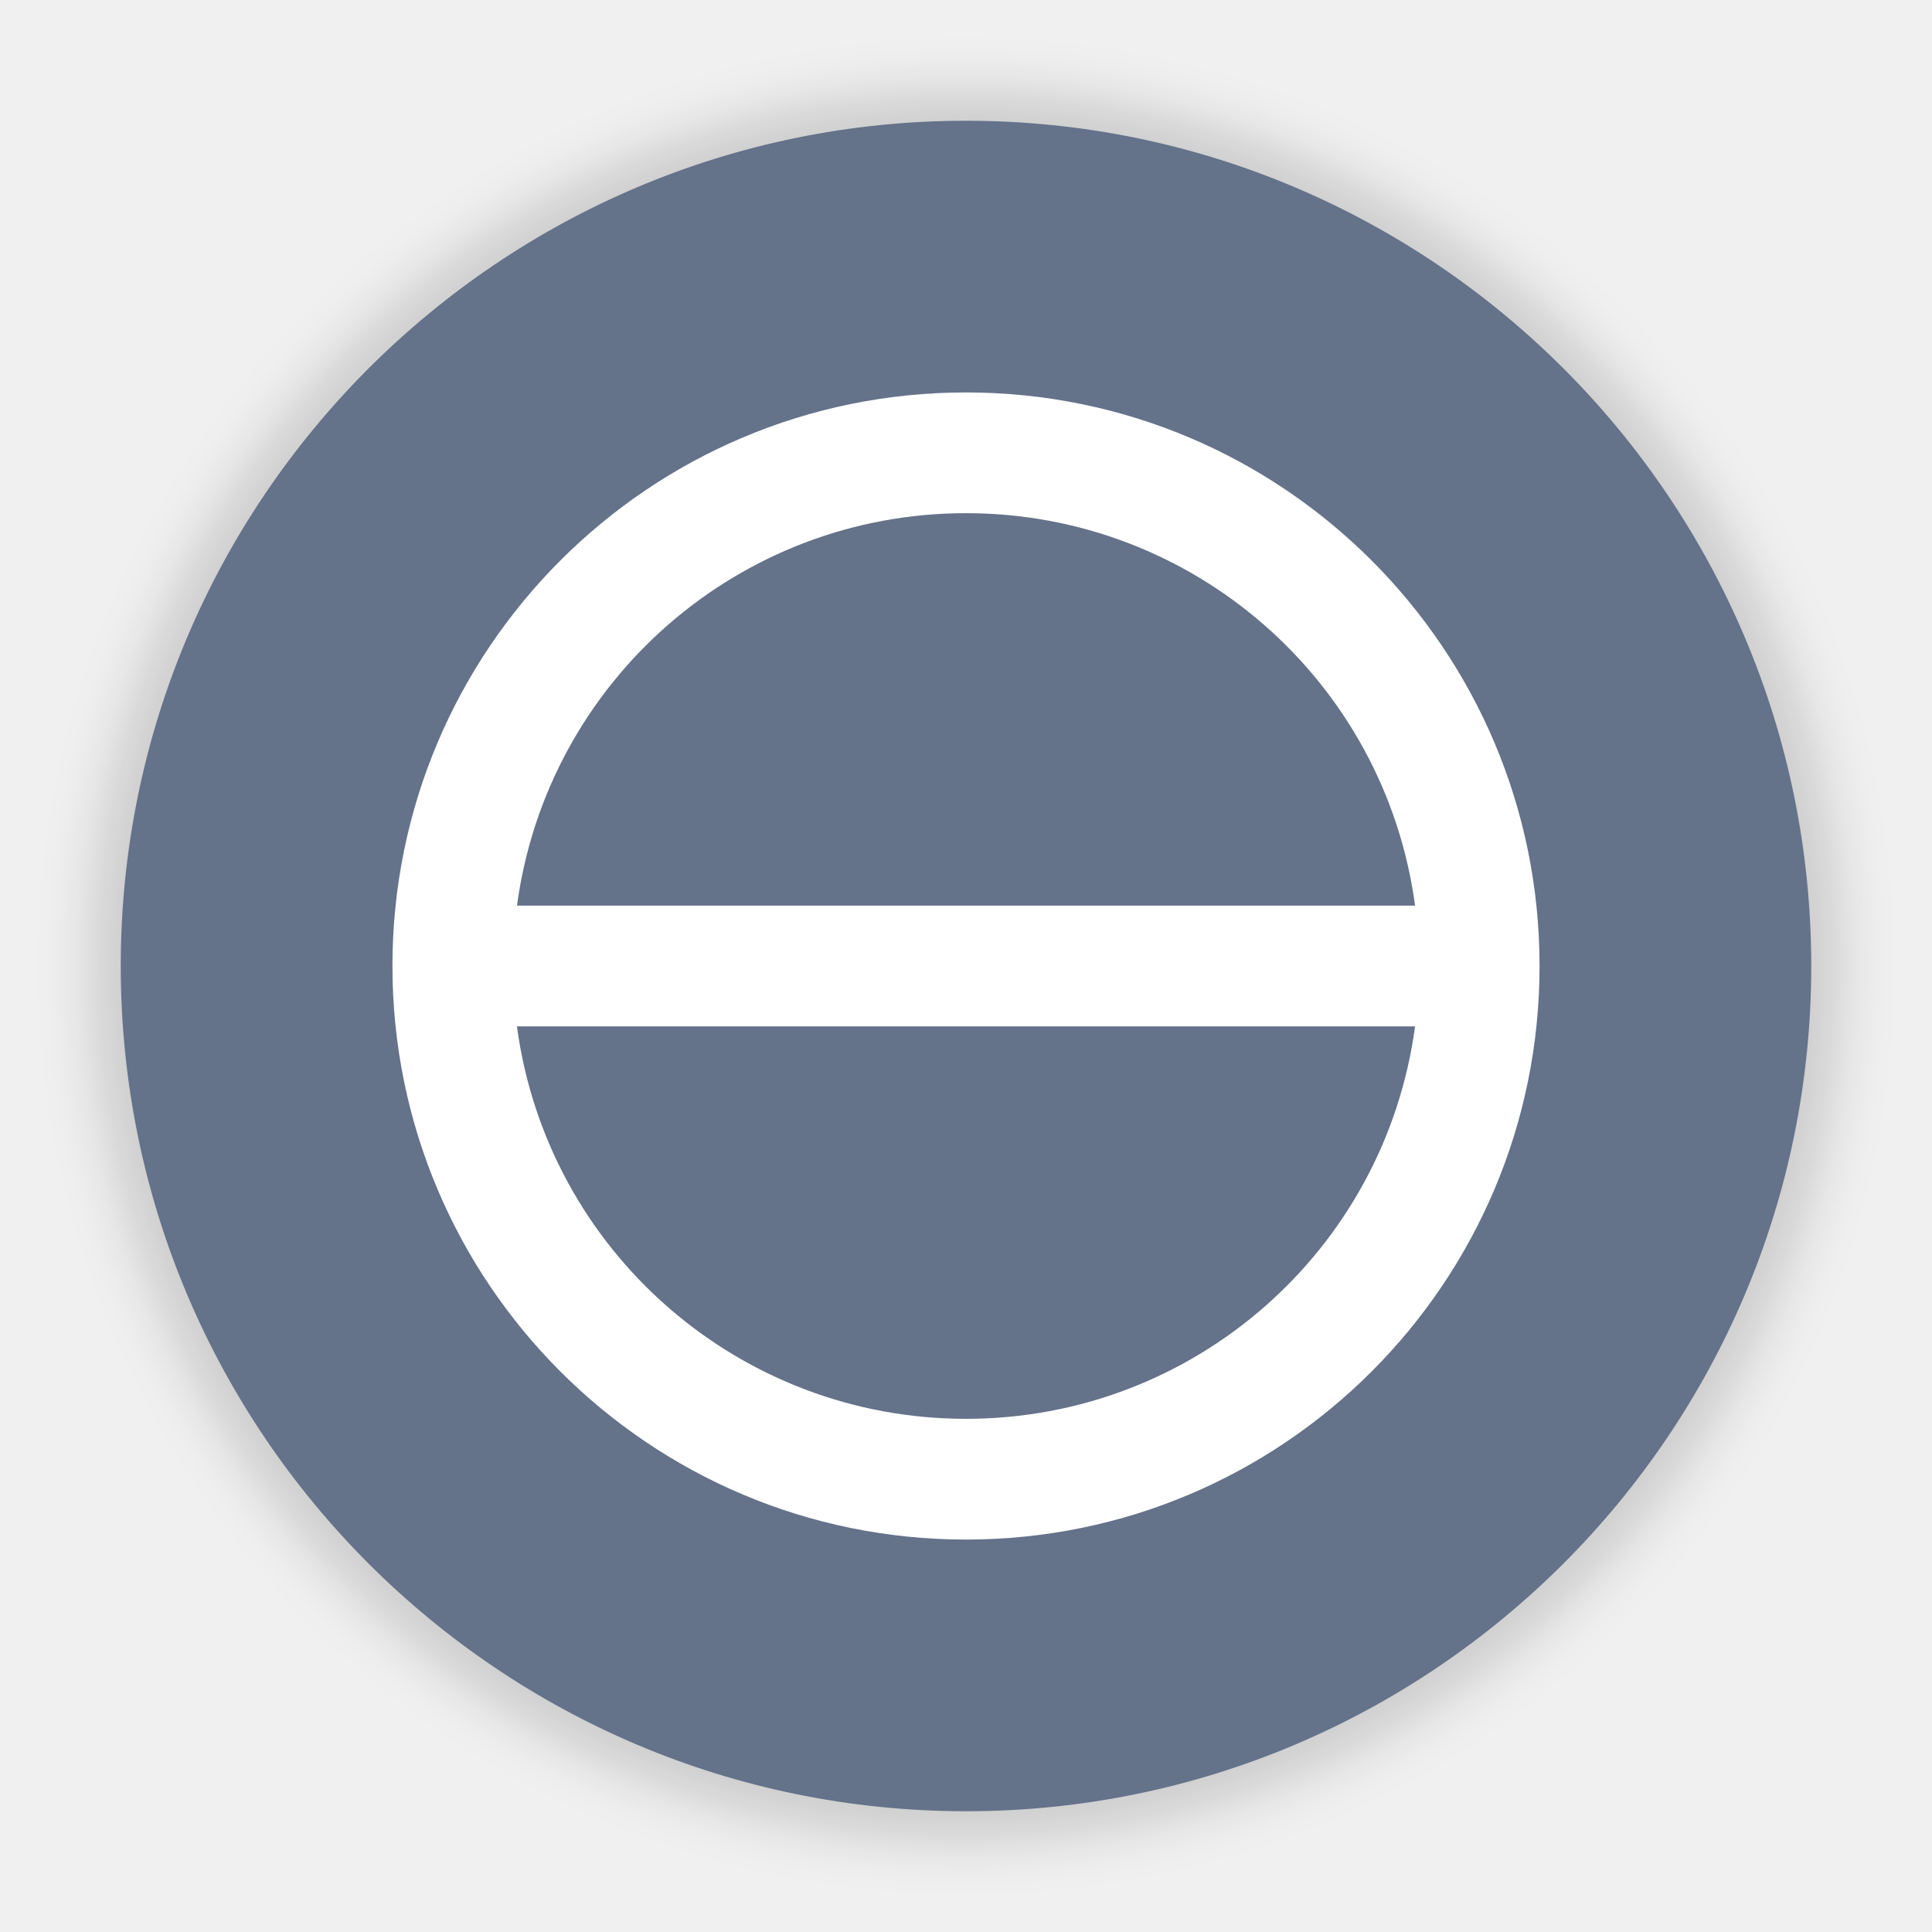
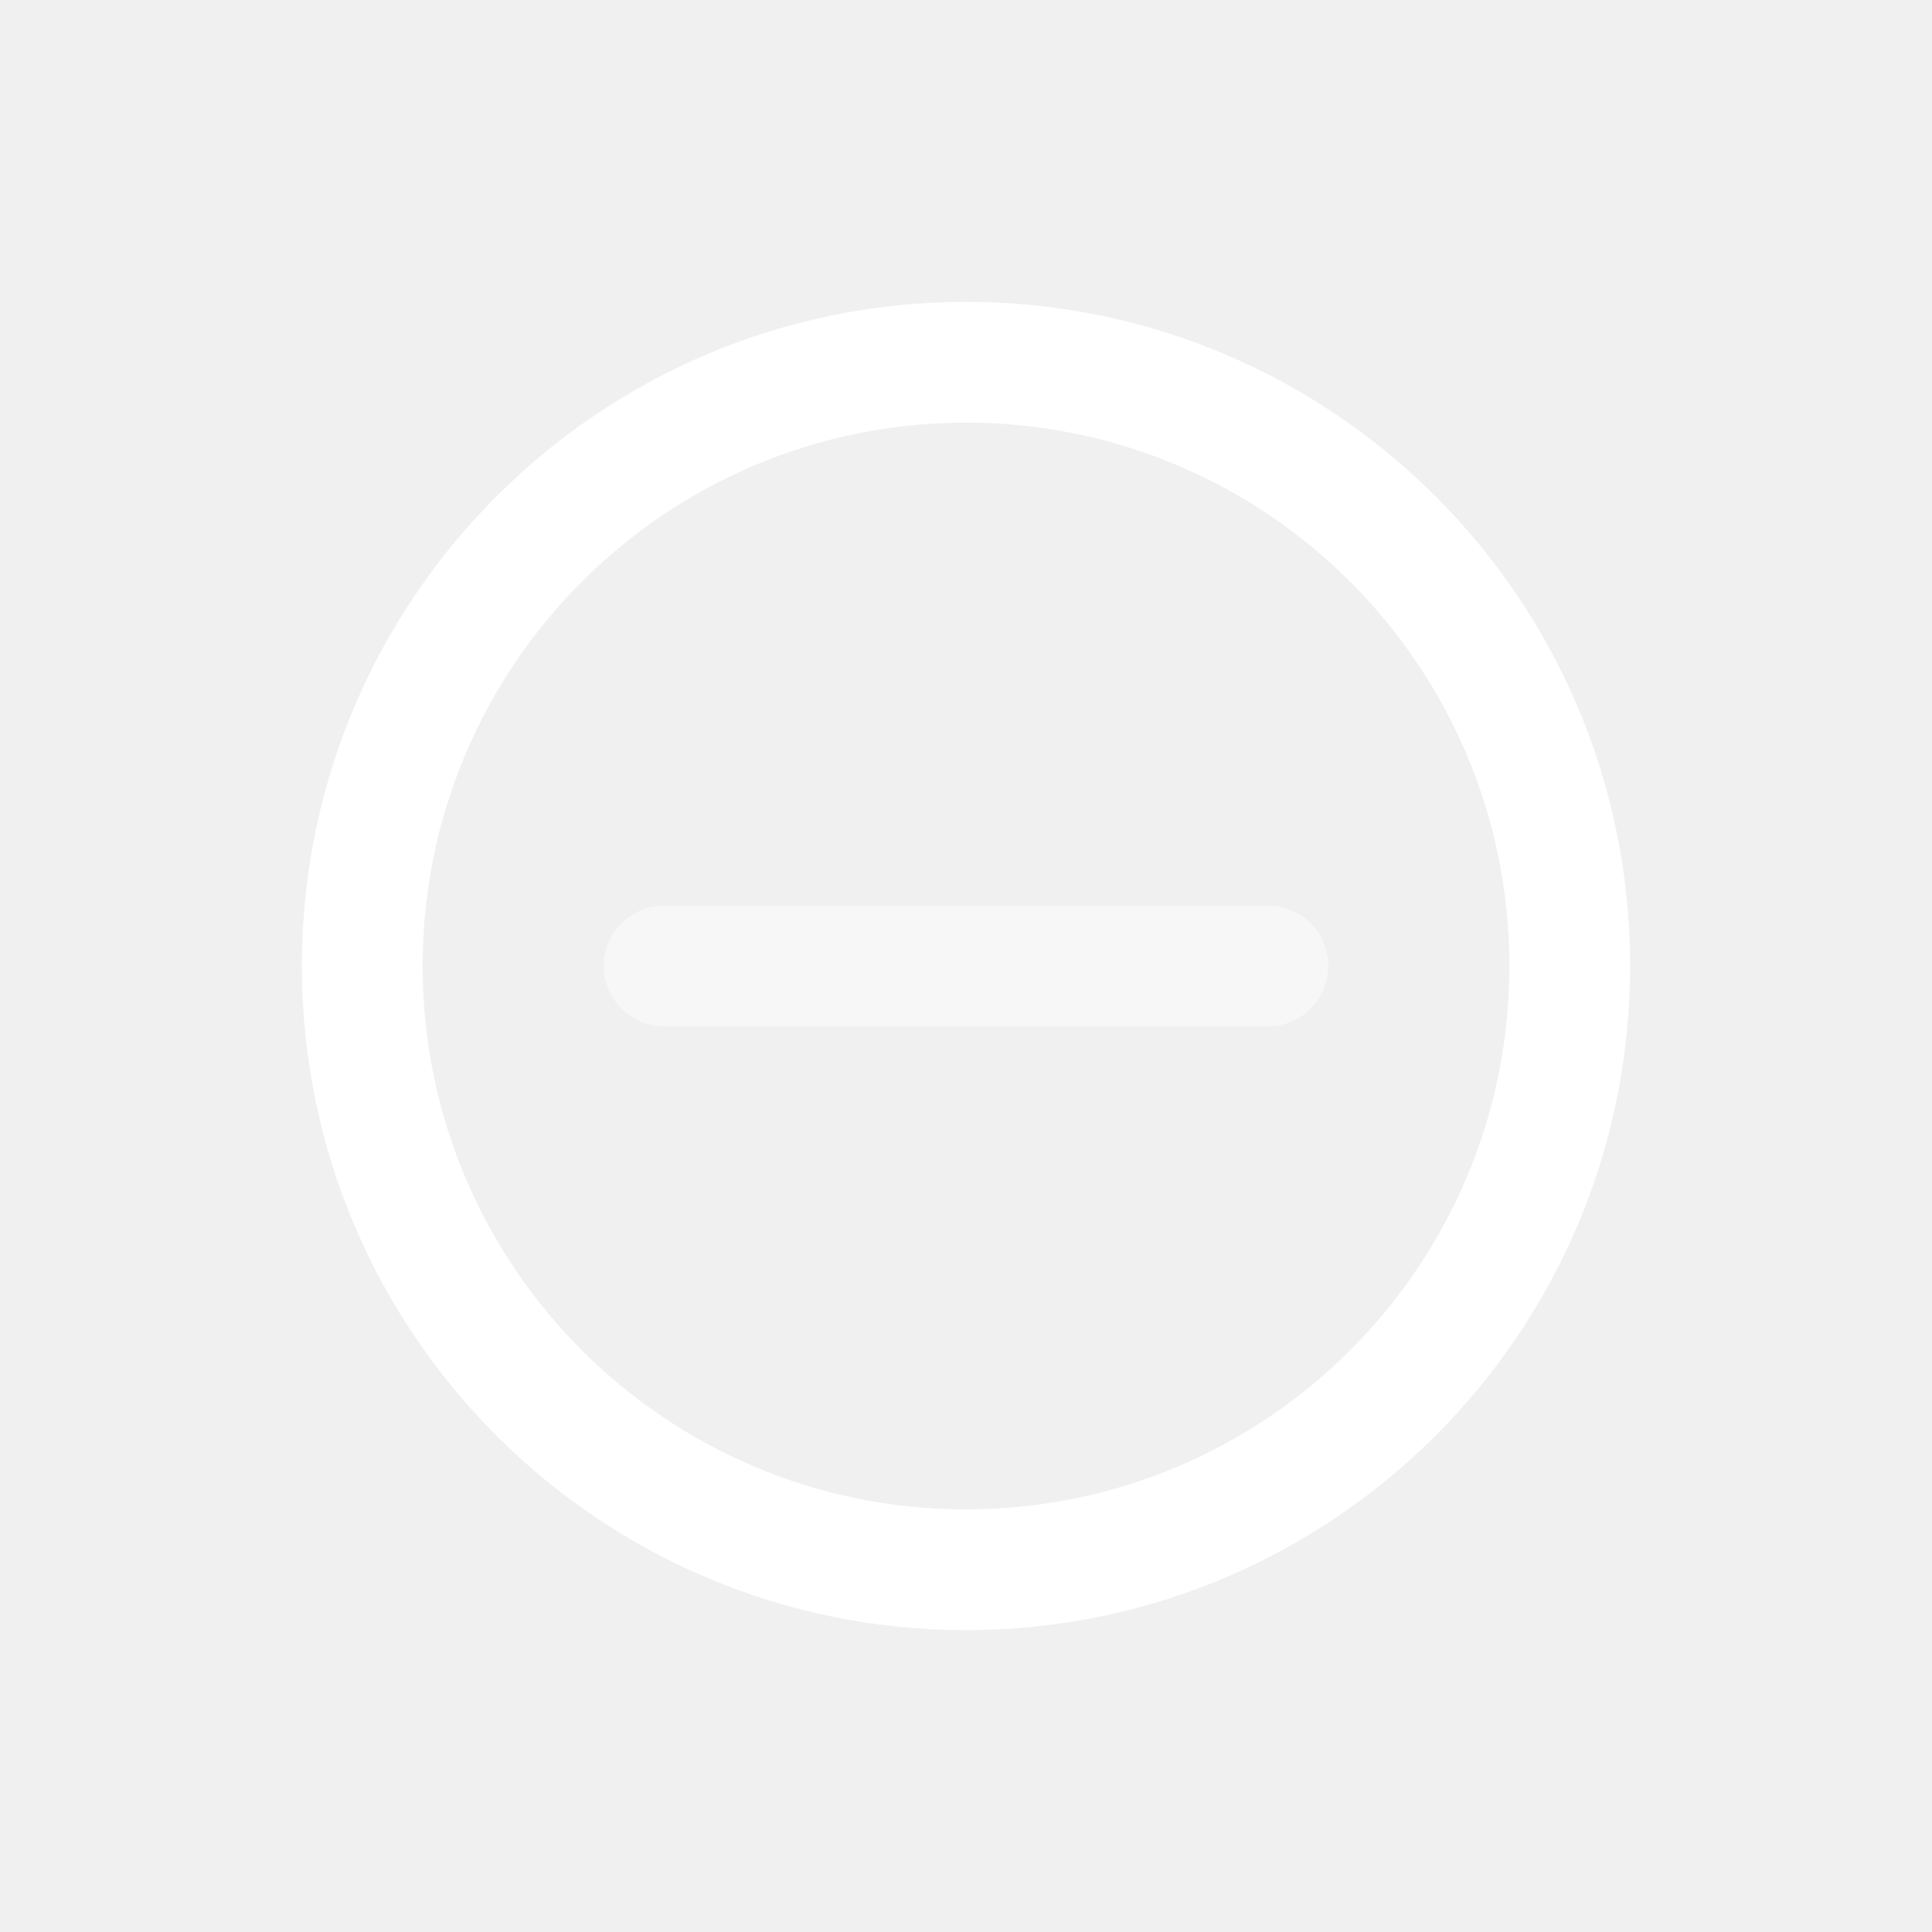
<svg xmlns="http://www.w3.org/2000/svg" width="32" height="32" version="1.1" viewBox="0 0 32 32">
  <defs>
    <style id="current-color-scheme" type="text/css">.ColorScheme-Text {
        color:#4d4d4d;
      }</style>
-     <filter id="a" x="-.036" y="-.036" width="1.072" height="1.072" color-interpolation-filters="sRGB">
-       <feGaussianBlur stdDeviation="0.435" />
-     </filter>
  </defs>
-   <g id="system-suspend" transform="translate(60,98)">
-     <rect x="-60" y="-98" width="32" height="32" rx="0" ry="0" opacity="0" stroke-width="2" style="paint-order:fill markers stroke" />
-     <g transform="translate(-60,-98)">
-       <path d="m16 1.5c-8 0-14.5 6.5-14.5 14.5s6.5 14.5 14.5 14.5 14.5-6.5 14.5-14.5-6.5-14.5-14.5-14.5z" color="#000000" filter="url(#a)" opacity=".15" overflow="visible" />
-       <path d="m16 2c-7.724 0-14 6.276-14 14 0 7.724 6.276 14 14 14 7.724 0 14-6.276 14-14 0-7.724-6.276-14-14-14z" color="#000000" fill="#64728a" overflow="visible" />
-       <path d="m16 1.5c-8 0-14.5 6.5-14.5 14.5s6.5 14.5 14.5 14.5 14.5-6.5 14.5-14.5-6.5-14.5-14.5-14.5z" color="#000000" fill="none" opacity=".5" overflow="visible" solid-color="#000000" style="isolation:auto;mix-blend-mode:normal" />
-       <path d="m16 6.5a9.5 9.5 0 1 0 0 19 9.5 9.5 0 0 0 0-19zm0 2a7.5 7.5 0 0 1 7.438 6.5h-14.875a7.5 7.5 0 0 1 7.437-6.5zm-7.438 8.5h14.876a7.5 7.5 0 0 1-7.438 6.5 7.5 7.5 0 0 1-7.438-6.5z" color="#000000" fill="#fff" overflow="visible" />
-     </g>
+   <g id="system-suspend-hibernate" transform="translate(40,-75)">
+     <rect x="-40" y="75" width="32" height="32" rx="0" ry="0" fill="none" />
+     <path class="ColorScheme-Text" d="m-24 80a11 11 0 0 0-11 11 11 11 0 0 0 11 11 11 11 0 0 0 11-11 11 11 0 0 0-11-11zm0 2a9 9 0 0 1 9 9 9 9 0 0 1-9 9 9 9 0 0 1-9-9 9 9 0 0 1 9-9z" fill="#ffffff" />
+     <rect class="ColorScheme-Text" x="-30" y="90" width="12" height="2" rx="1" ry="1" fill="#ffffff" opacity=".45" />
  </g>
</svg>
